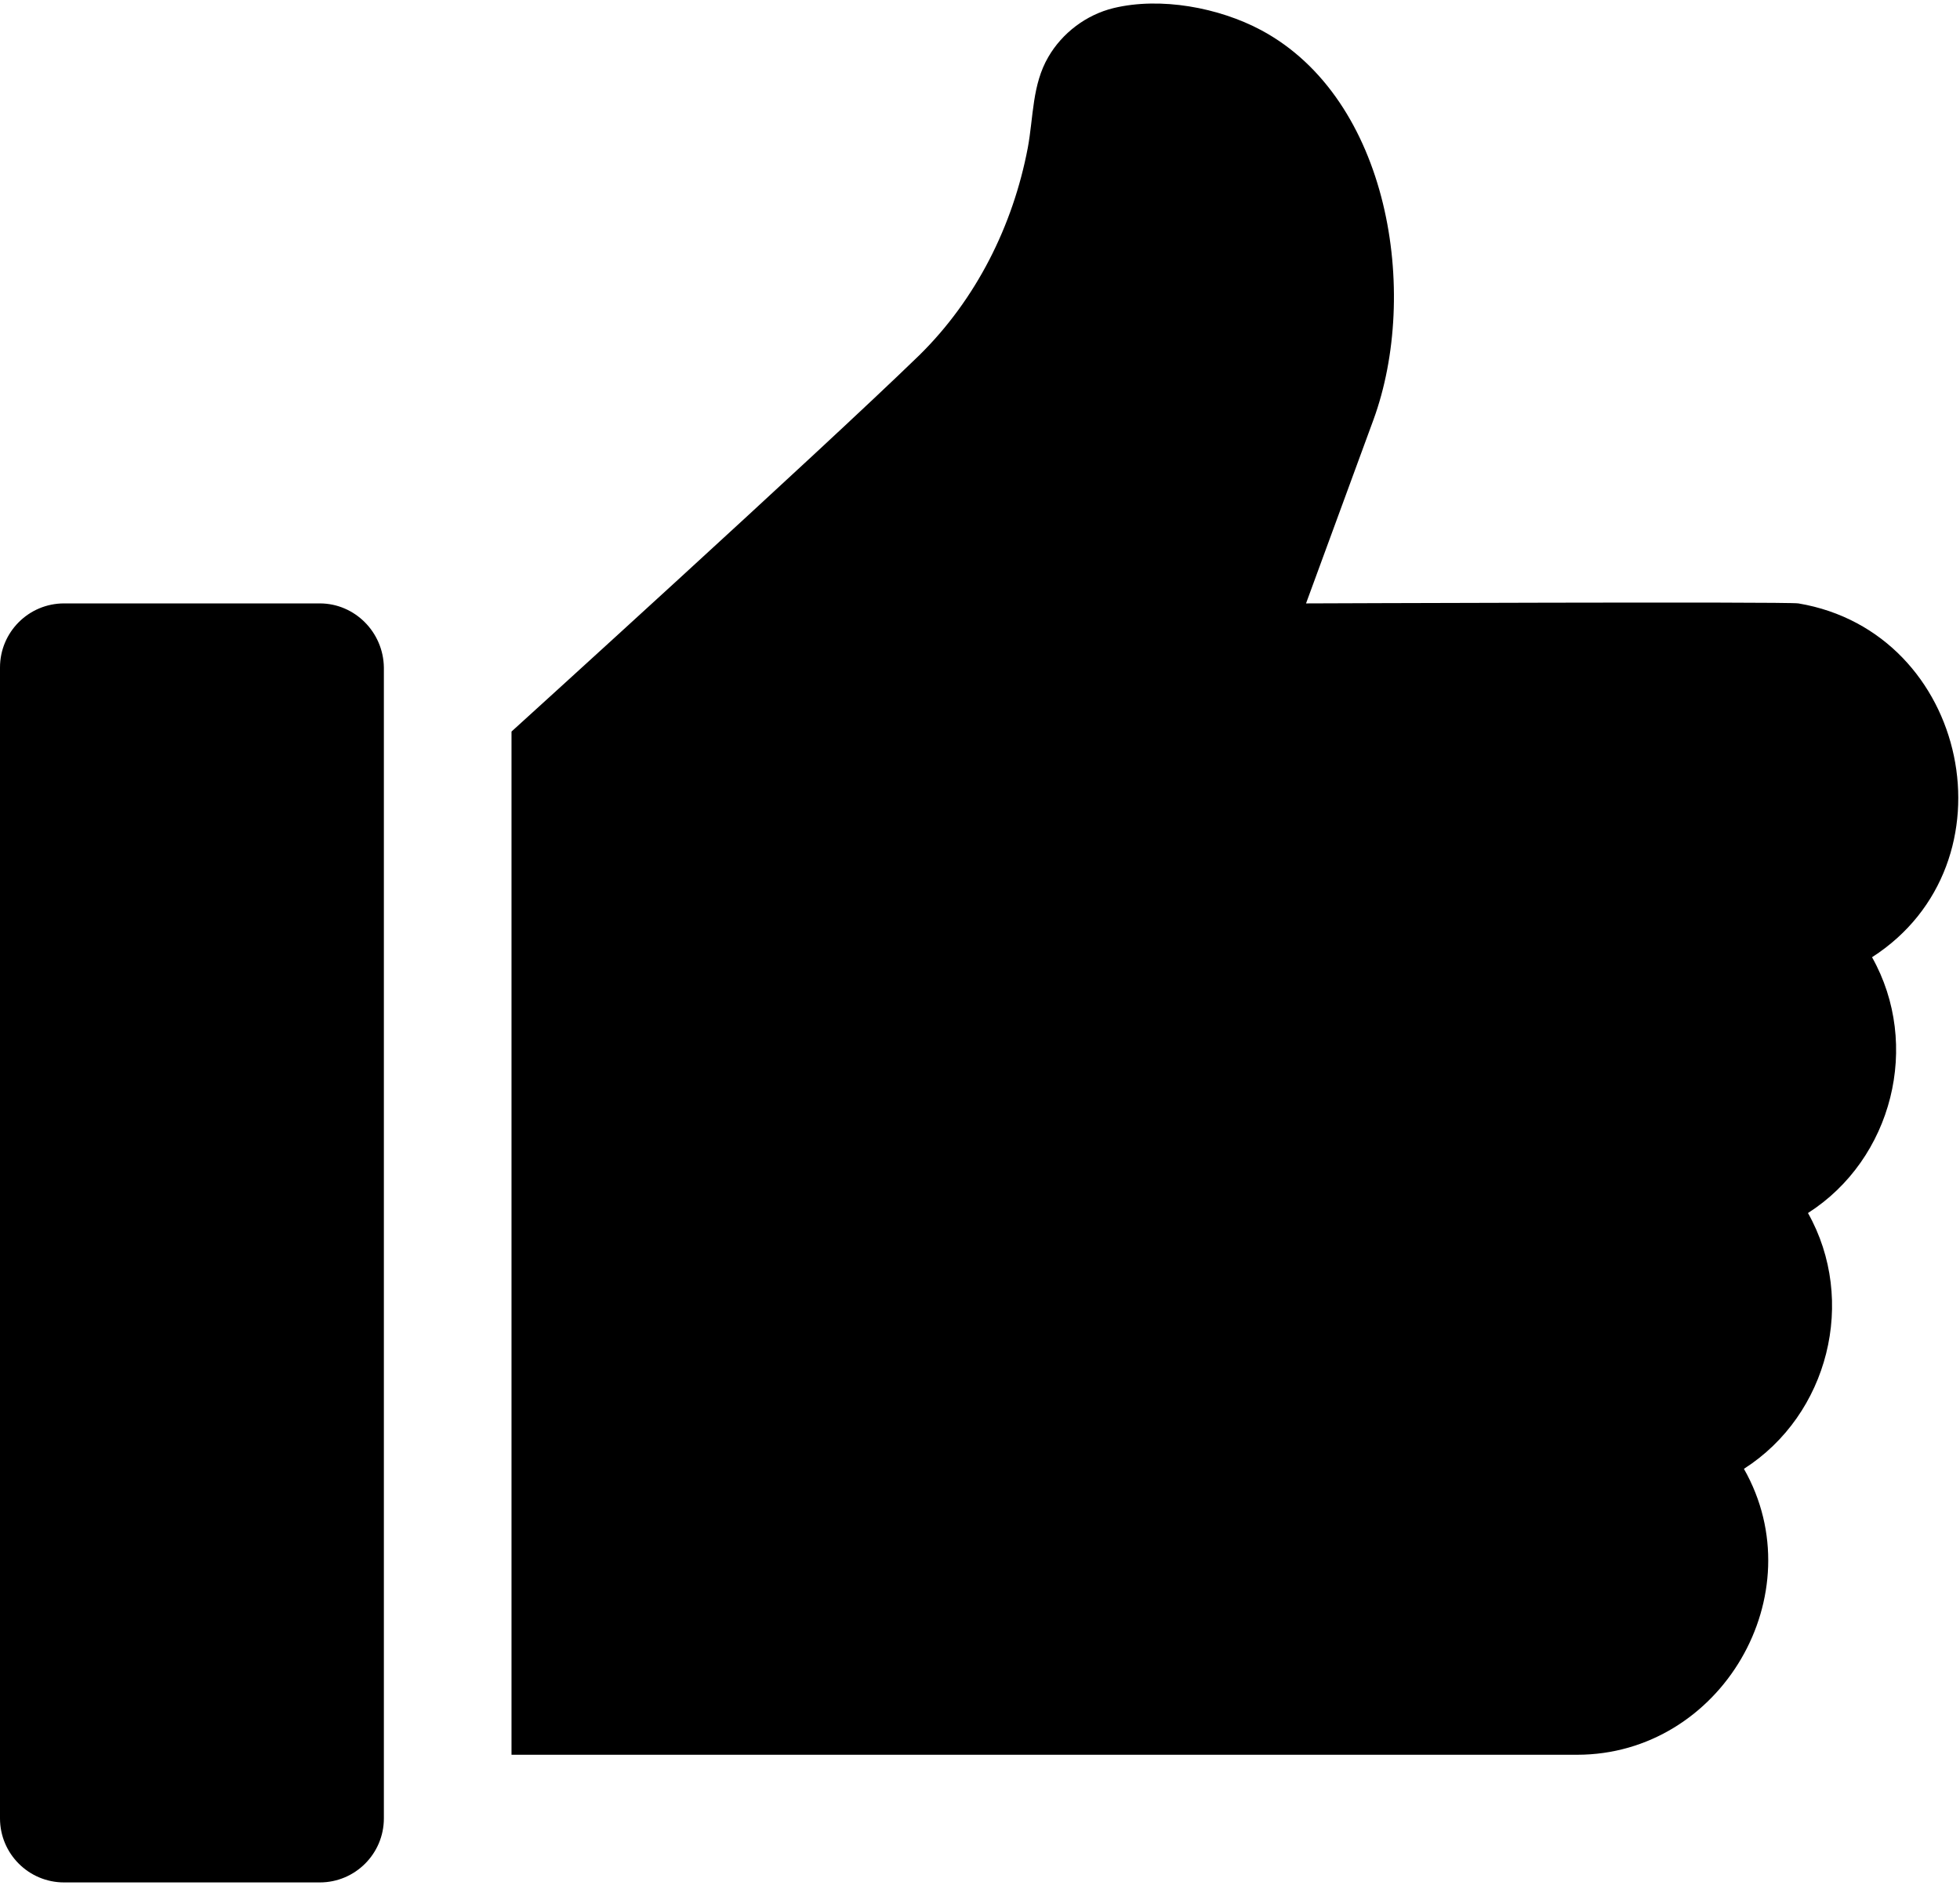
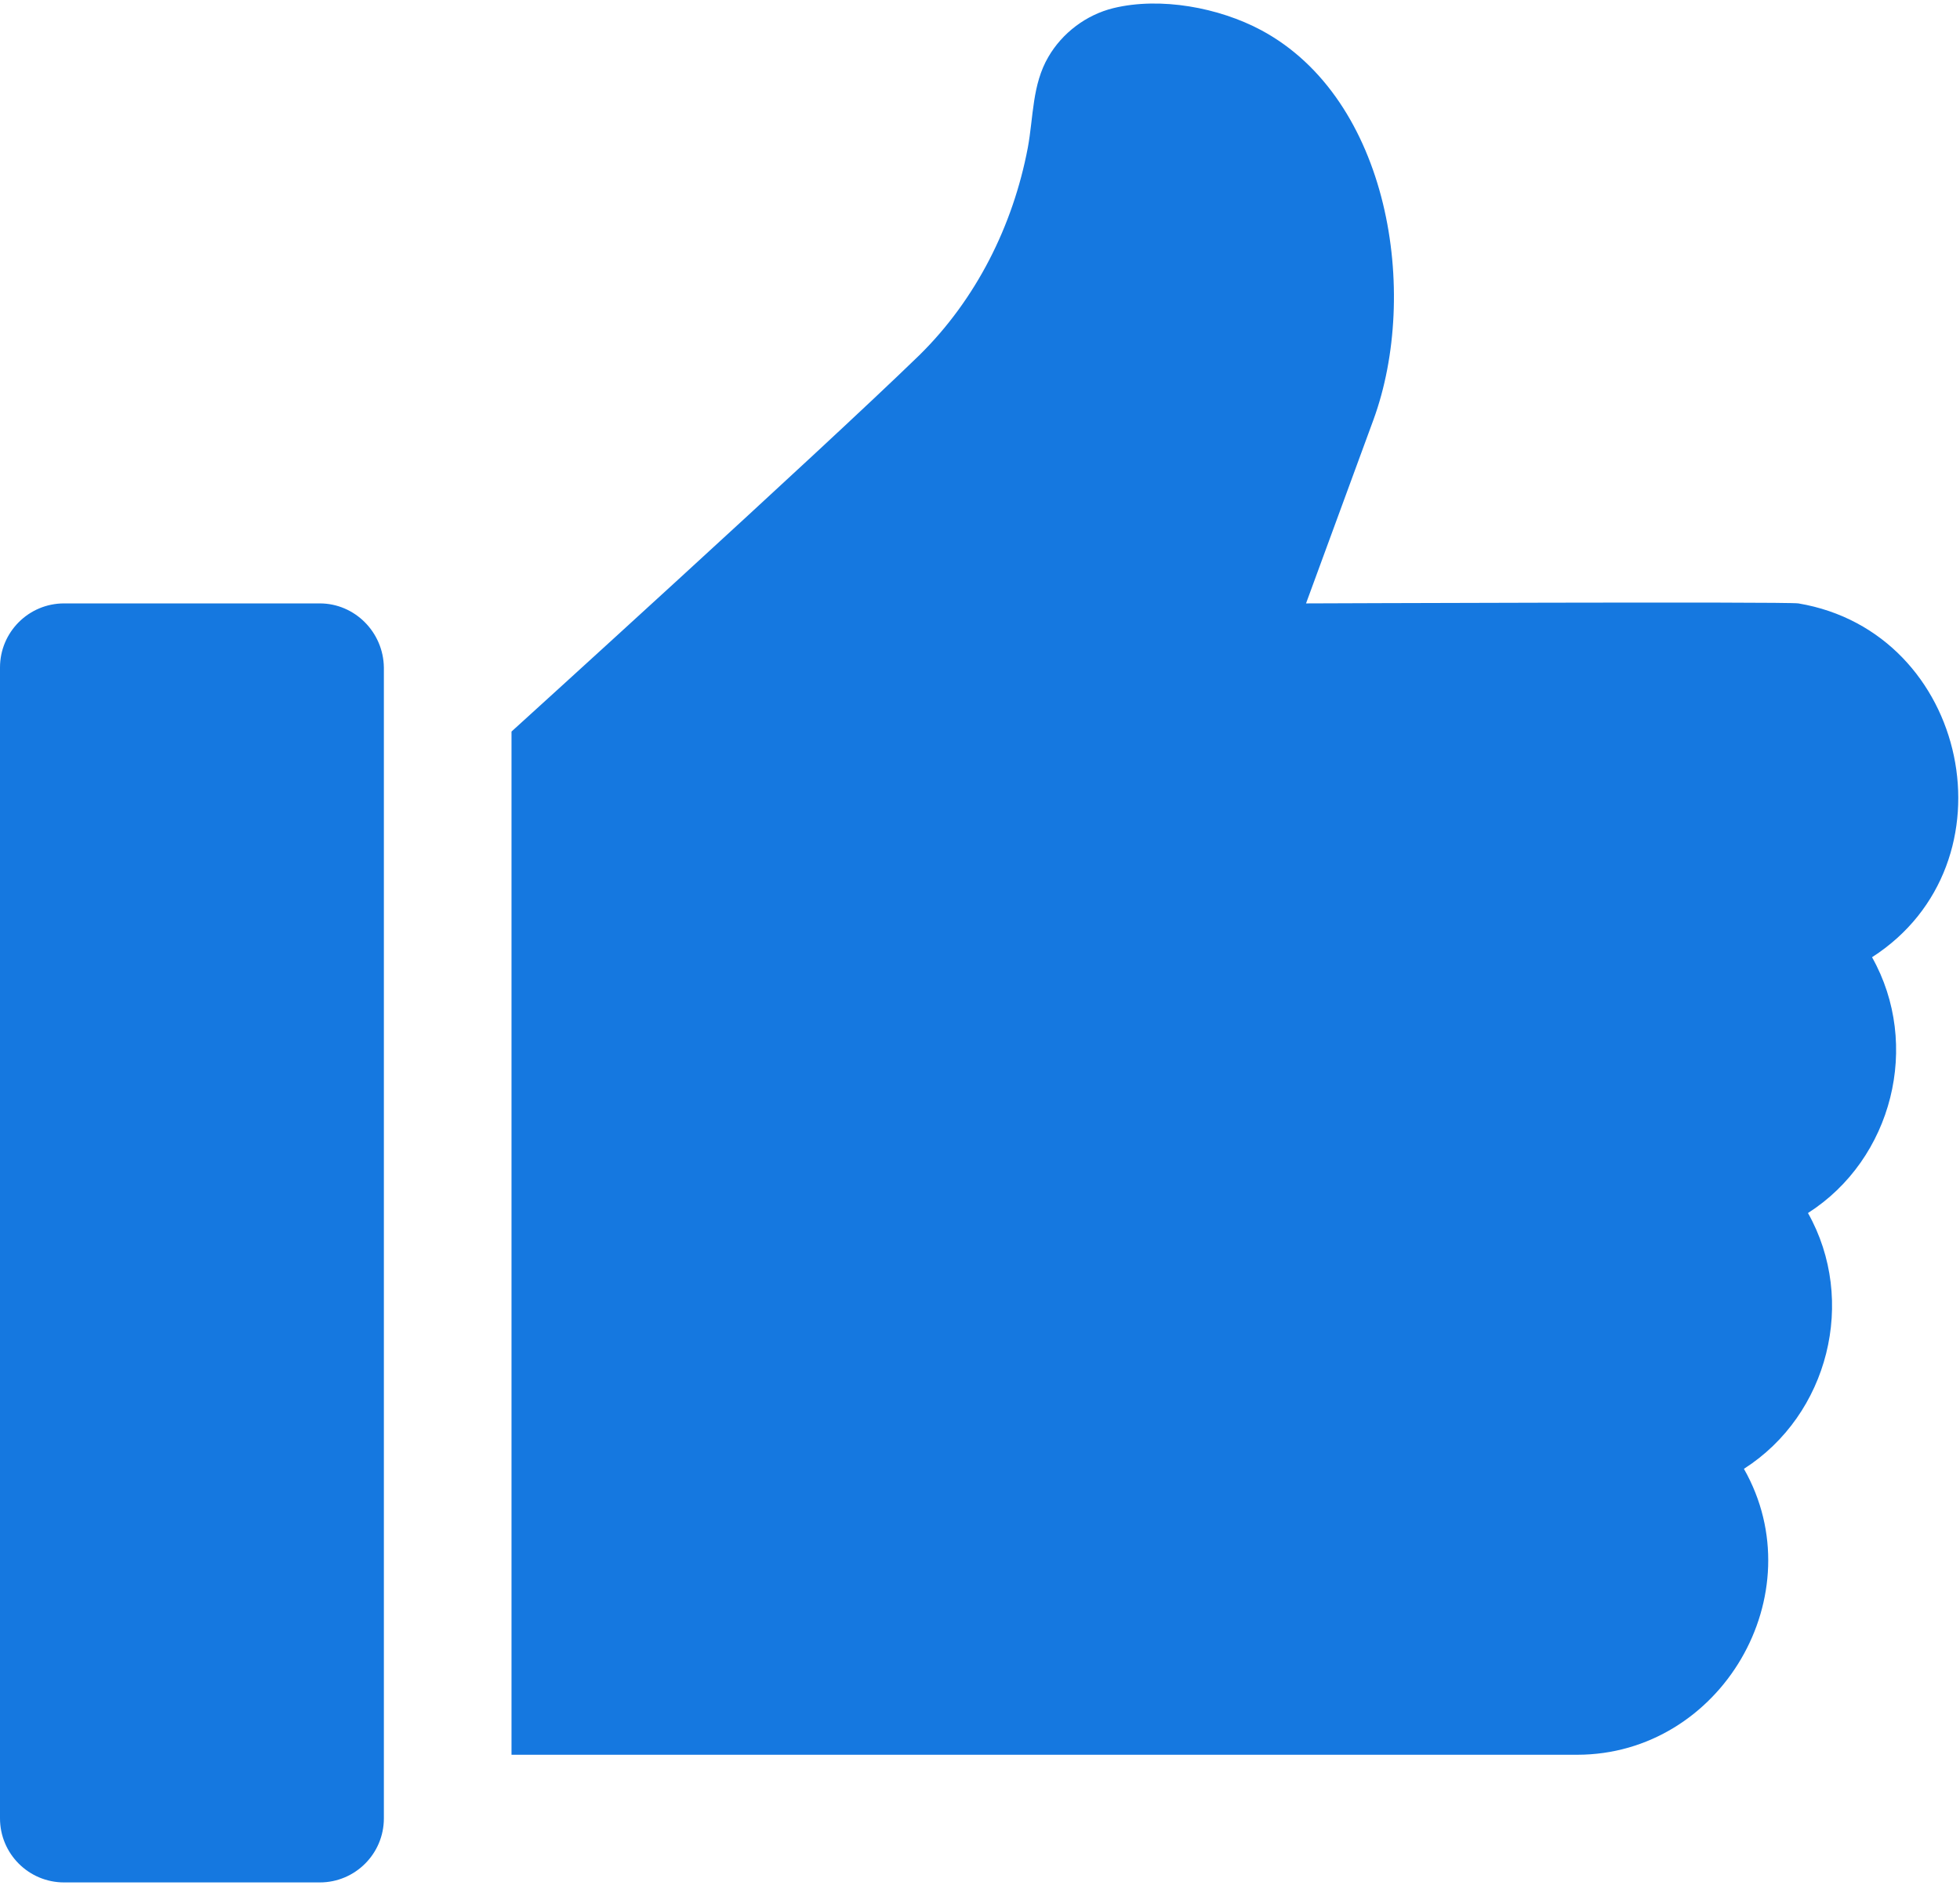
- <svg xmlns="http://www.w3.org/2000/svg" xmlns:xlink="http://www.w3.org/1999/xlink" width="410" height="395" viewBox="0 0 410 395">
+ <svg xmlns="http://www.w3.org/2000/svg" xmlns:xlink="http://www.w3.org/1999/xlink" fill="#1578e0" width="410" height="395" viewBox="0 0 410 395">
  <defs>
    <path id="a" d="M.1 0H410v394.9H.1z" />
  </defs>
  <clipPath id="b">
    <use xlink:href="#a" overflow="visible" />
  </clipPath>
  <path clip-path="url(#b)" d="M66.9 126.2H13.4c-7.4 0-13.4 6-13.4 13.4v240.7c0 7.4 6 13.4 13.4 13.4h53.5c7.4 0 13.4-6 13.4-13.4V139.6c-.1-7.4-6.1-13.4-13.4-13.4zM376.2 126.2c-2.2-.4-103 0-103 0l14.1-38.4c9.7-26.5 3.4-67.1-23.5-81.5-8.8-4.7-21-7-30.9-4.6-5.7 1.4-10.7 5.2-13.6 10.2-3.4 5.8-3.1 12.5-4.3 19-3.1 16.3-10.8 31.7-22.7 43.4C171.5 94.5 107 153 107 153v214h222.9c30.1 0 49.8-33.6 34.9-59.8 17.7-11.3 23.7-35.2 13.4-53.5 17.7-11.3 23.7-35.2 13.4-53.5 30.5-19.6 20.3-68-15.4-74z" />
</svg>
